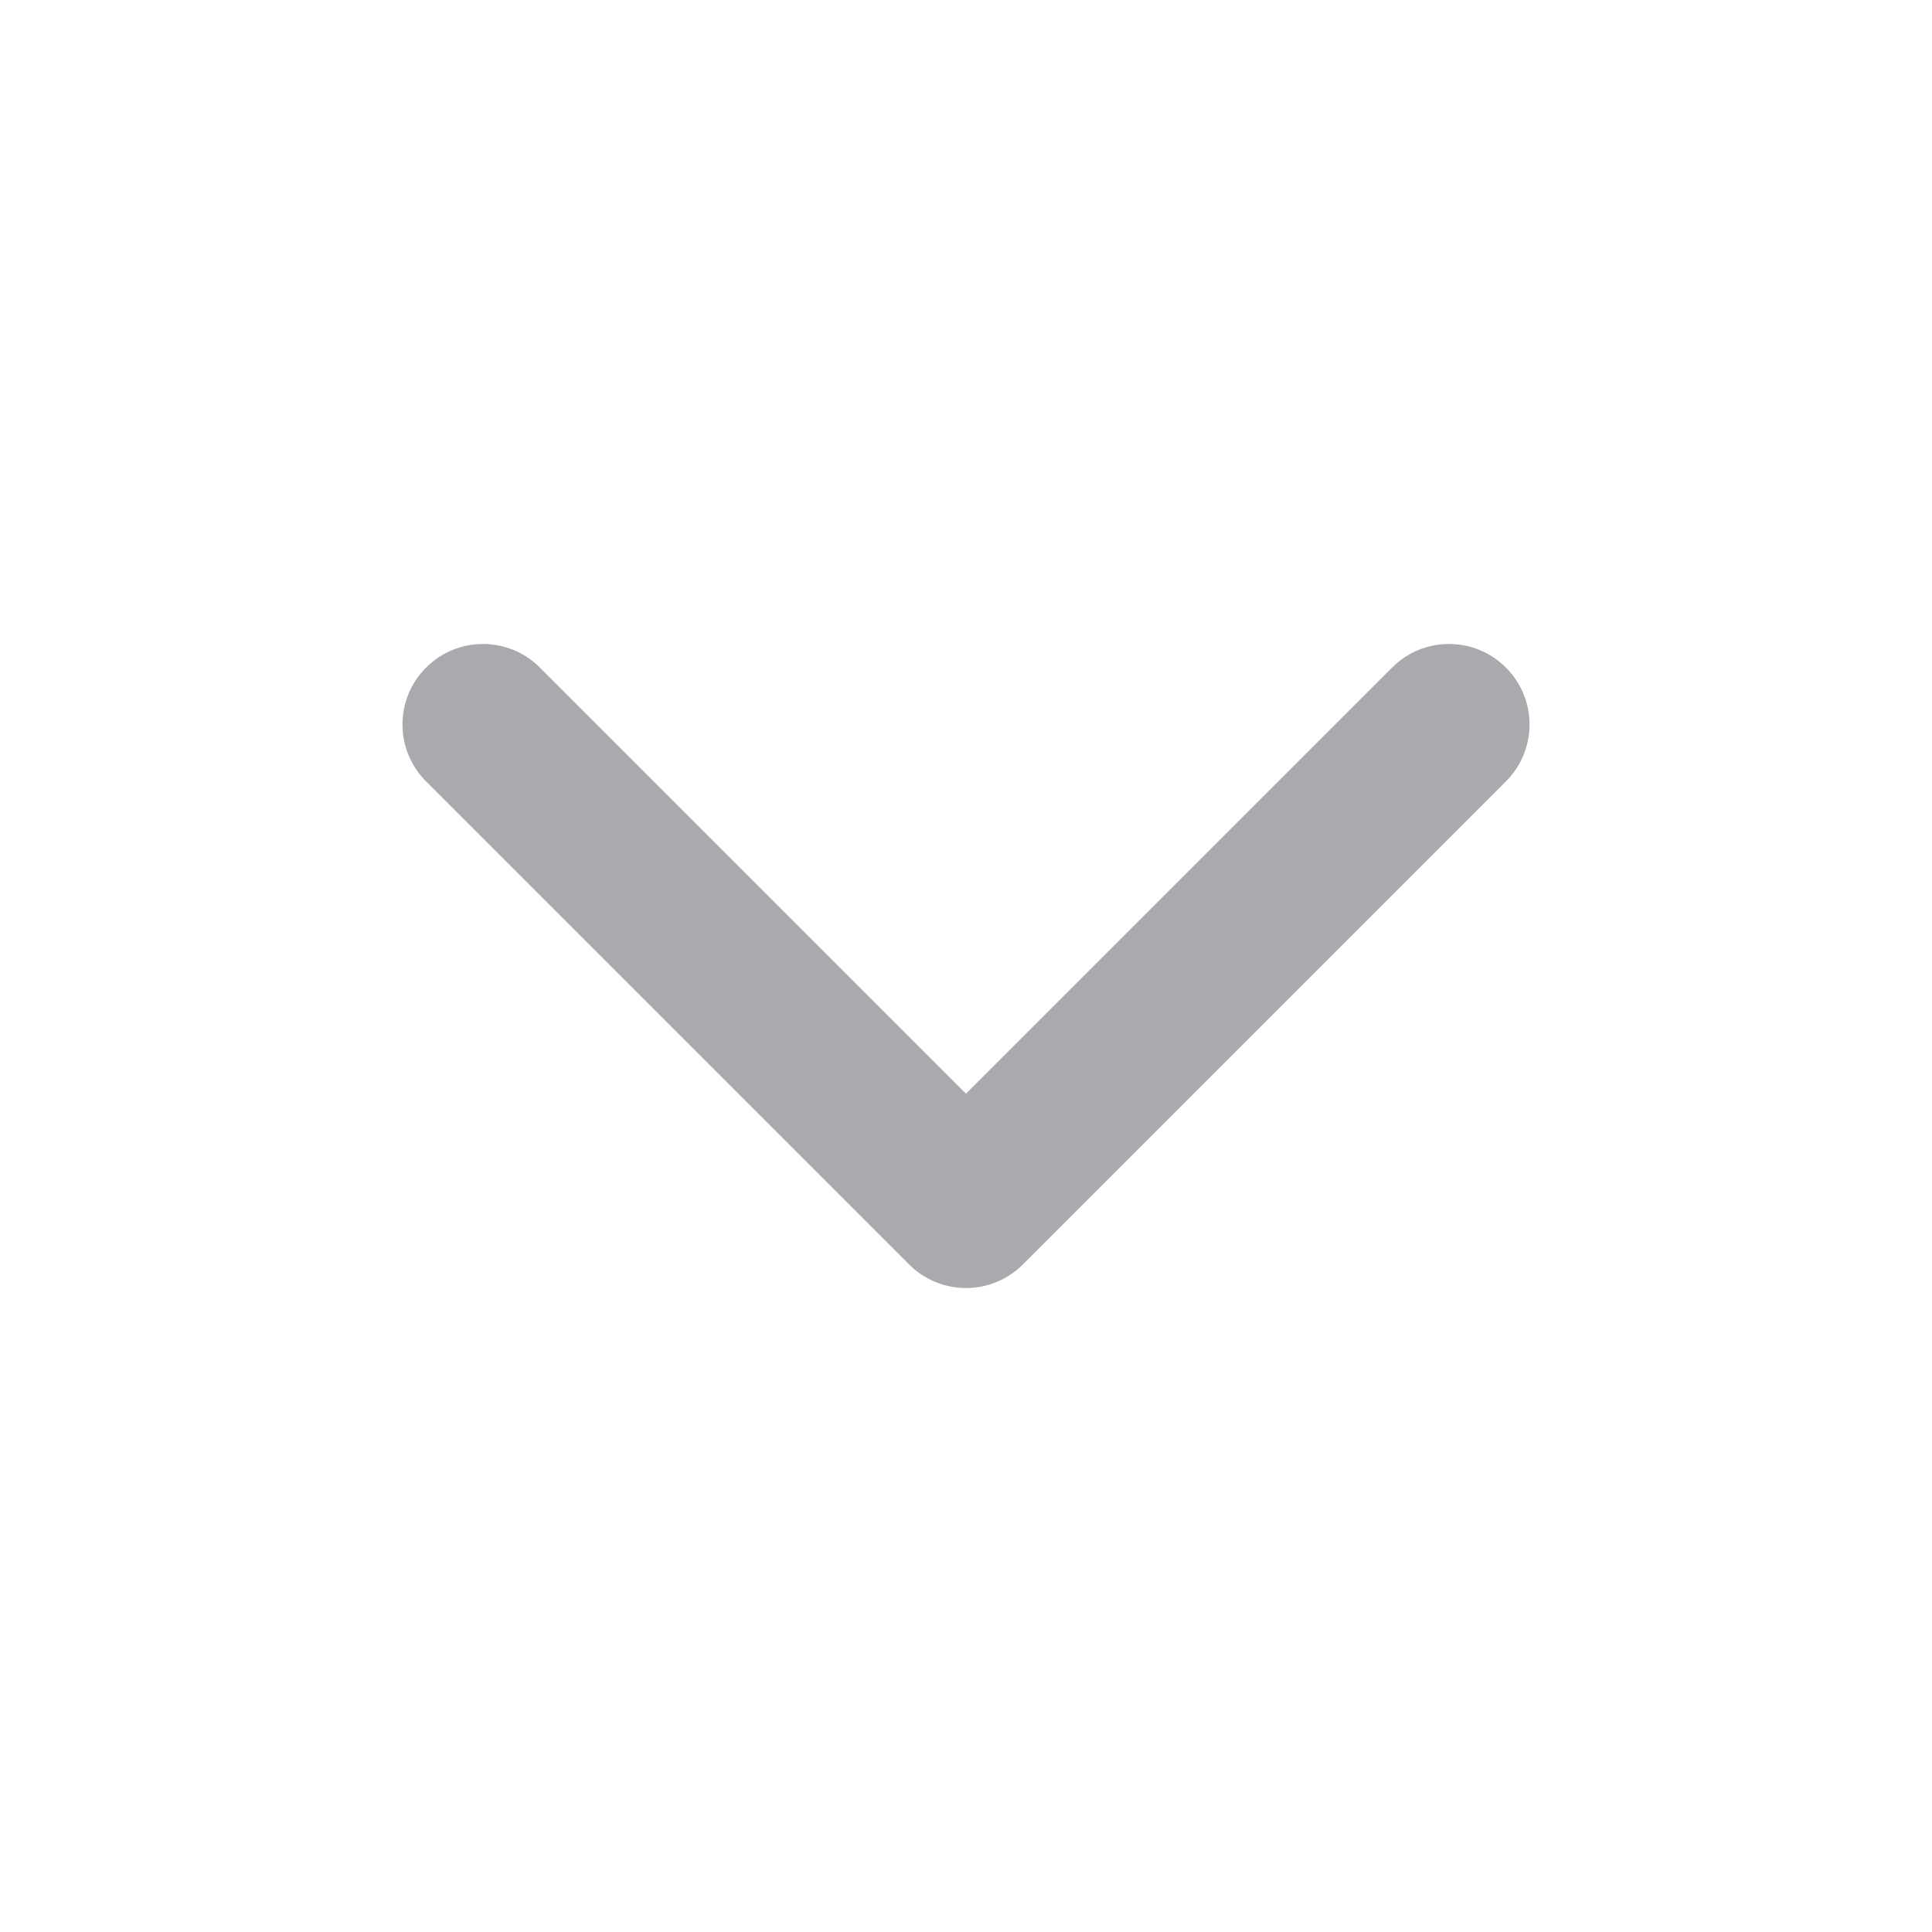
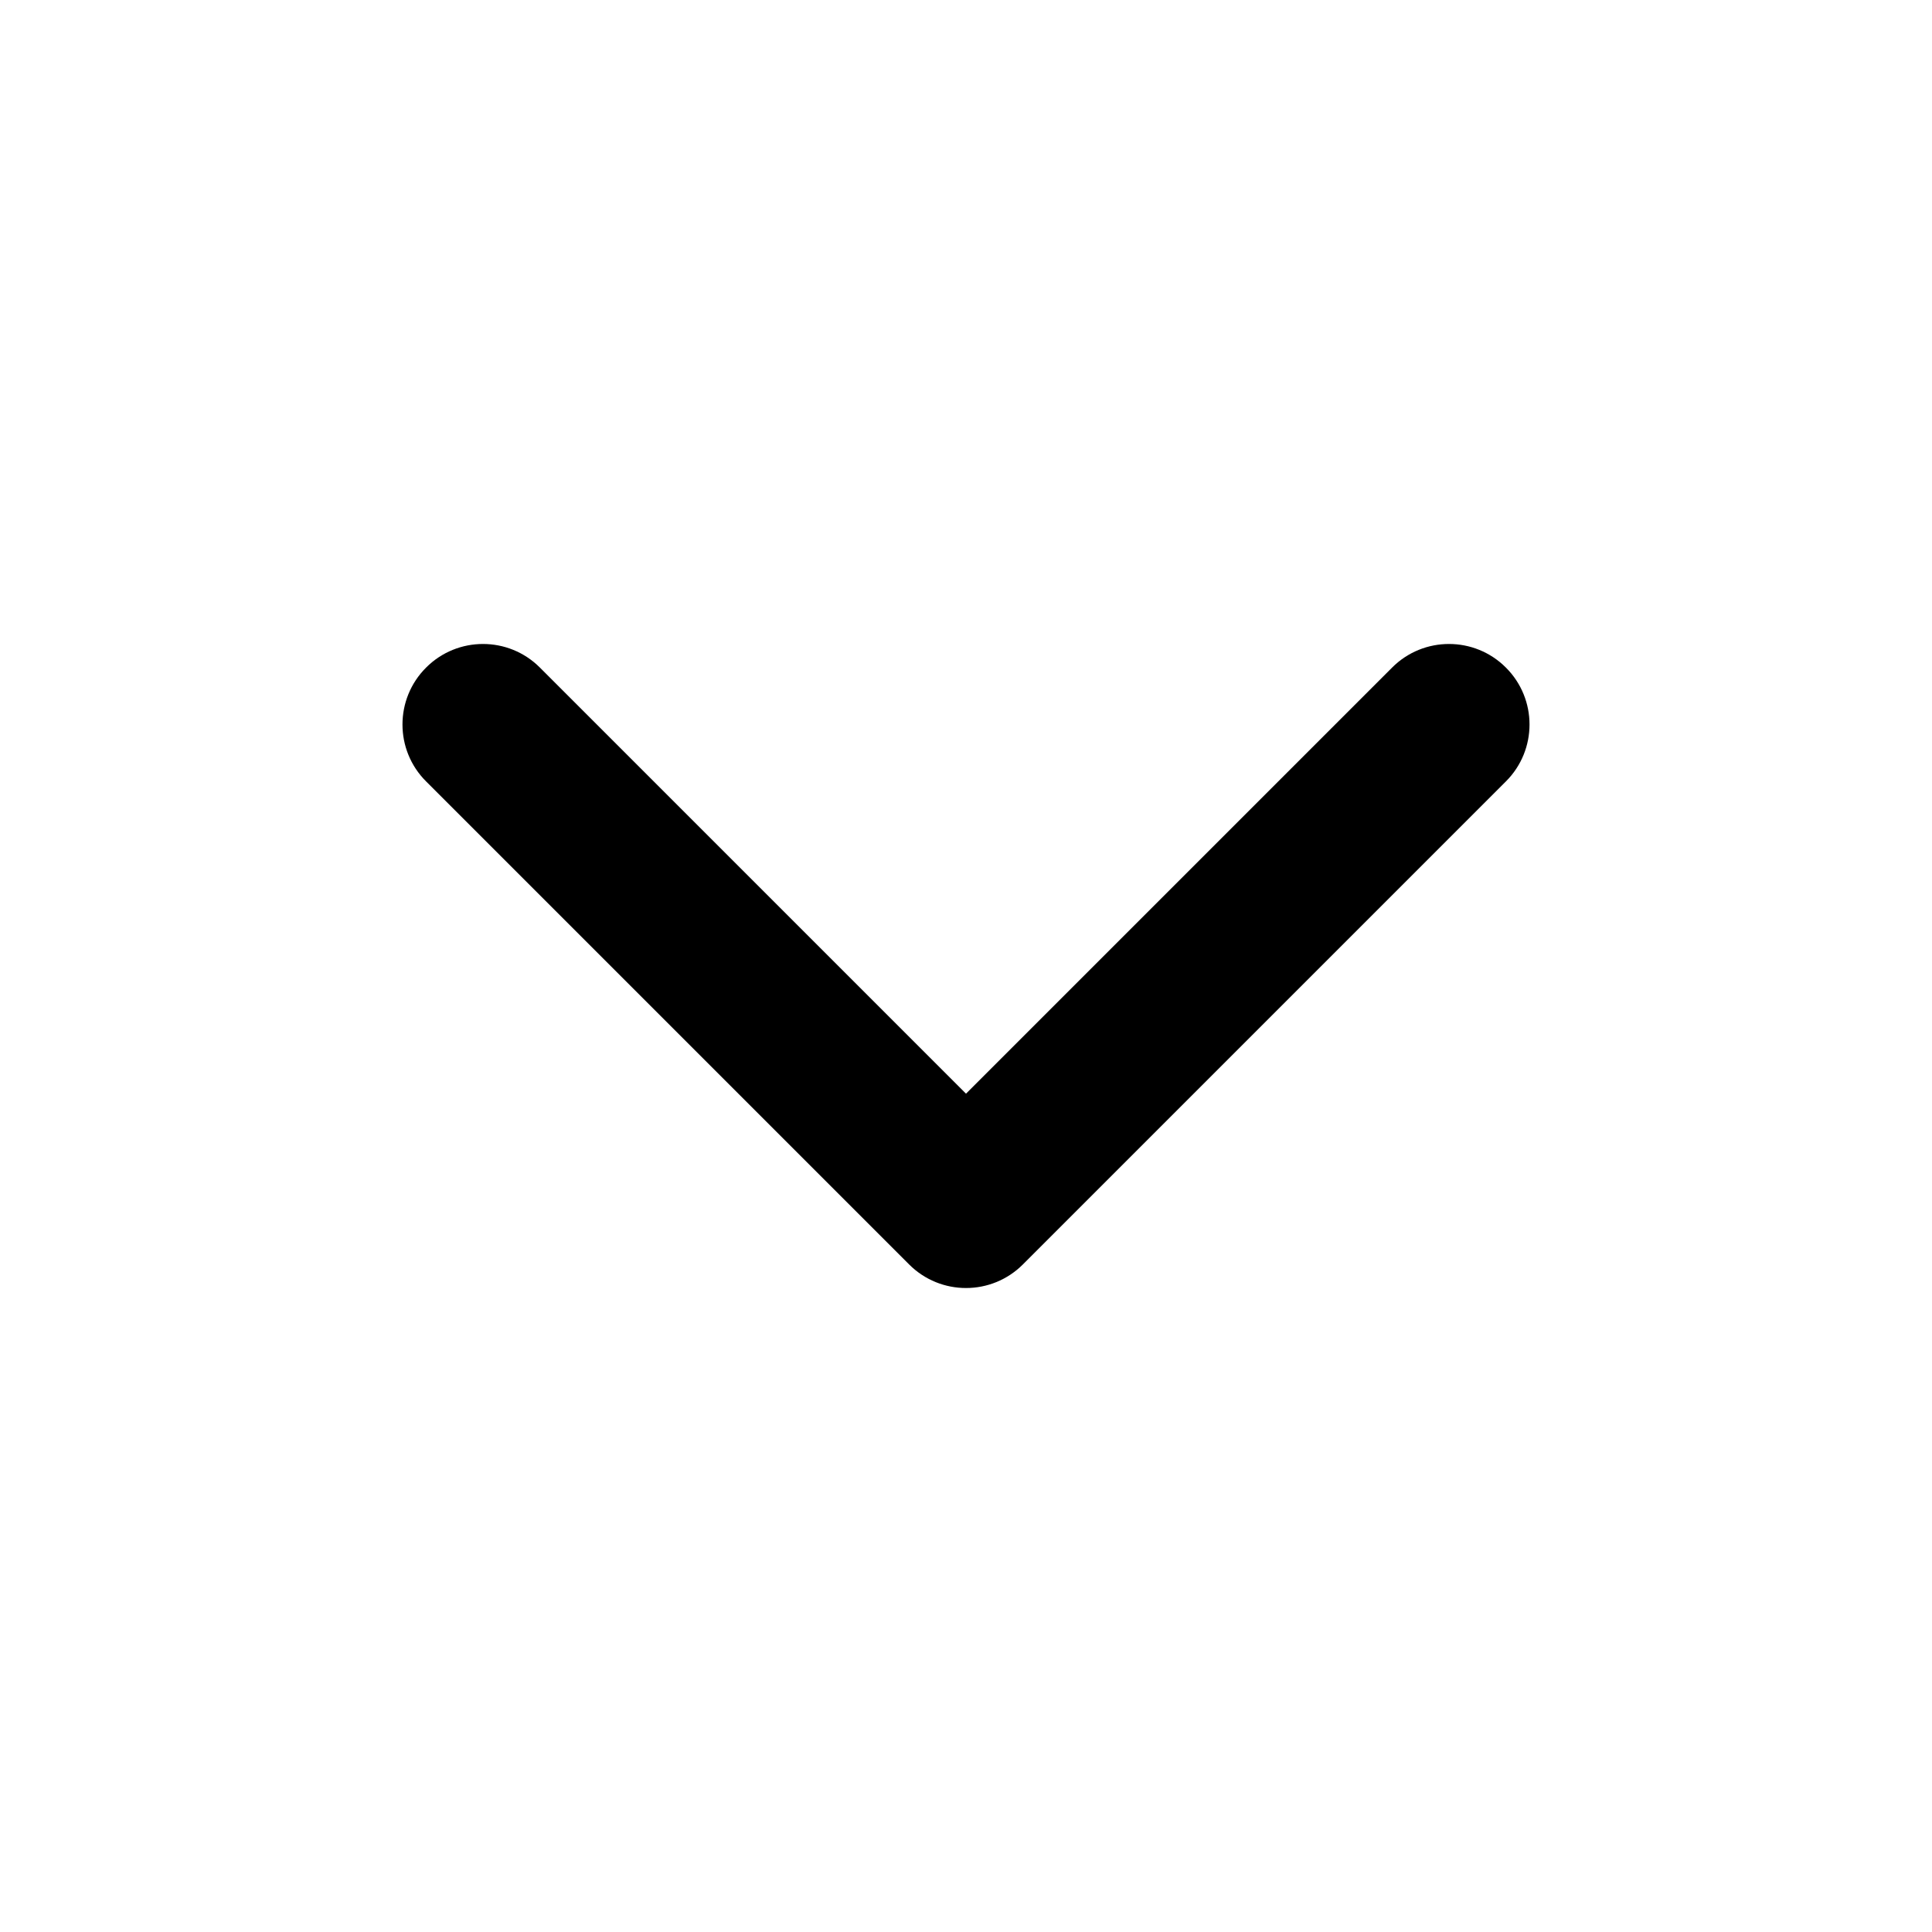
<svg xmlns="http://www.w3.org/2000/svg" width="100%" height="100%" viewBox="0 0 24 24" fill="currentColor">
-   <path fill-rule="evenodd" clip-rule="evenodd" d="M5.293 8.293C5.683 7.902 6.317 7.902 6.707 8.293L12 13.586L17.293 8.293C17.683 7.902 18.317 7.902 18.707 8.293C19.098 8.683 19.098 9.317 18.707 9.707L12.707 15.707C12.317 16.098 11.683 16.098 11.293 15.707L5.293 9.707C4.902 9.317 4.902 8.683 5.293 8.293Z" fill="#A8AAAD" />
+   <path fill-rule="evenodd" clip-rule="evenodd" d="M5.293 8.293C5.683 7.902 6.317 7.902 6.707 8.293L12 13.586L17.293 8.293C17.683 7.902 18.317 7.902 18.707 8.293C19.098 8.683 19.098 9.317 18.707 9.707L12.707 15.707C12.317 16.098 11.683 16.098 11.293 15.707L5.293 9.707C4.902 9.317 4.902 8.683 5.293 8.293Z" fill="currentColor" />
</svg>
